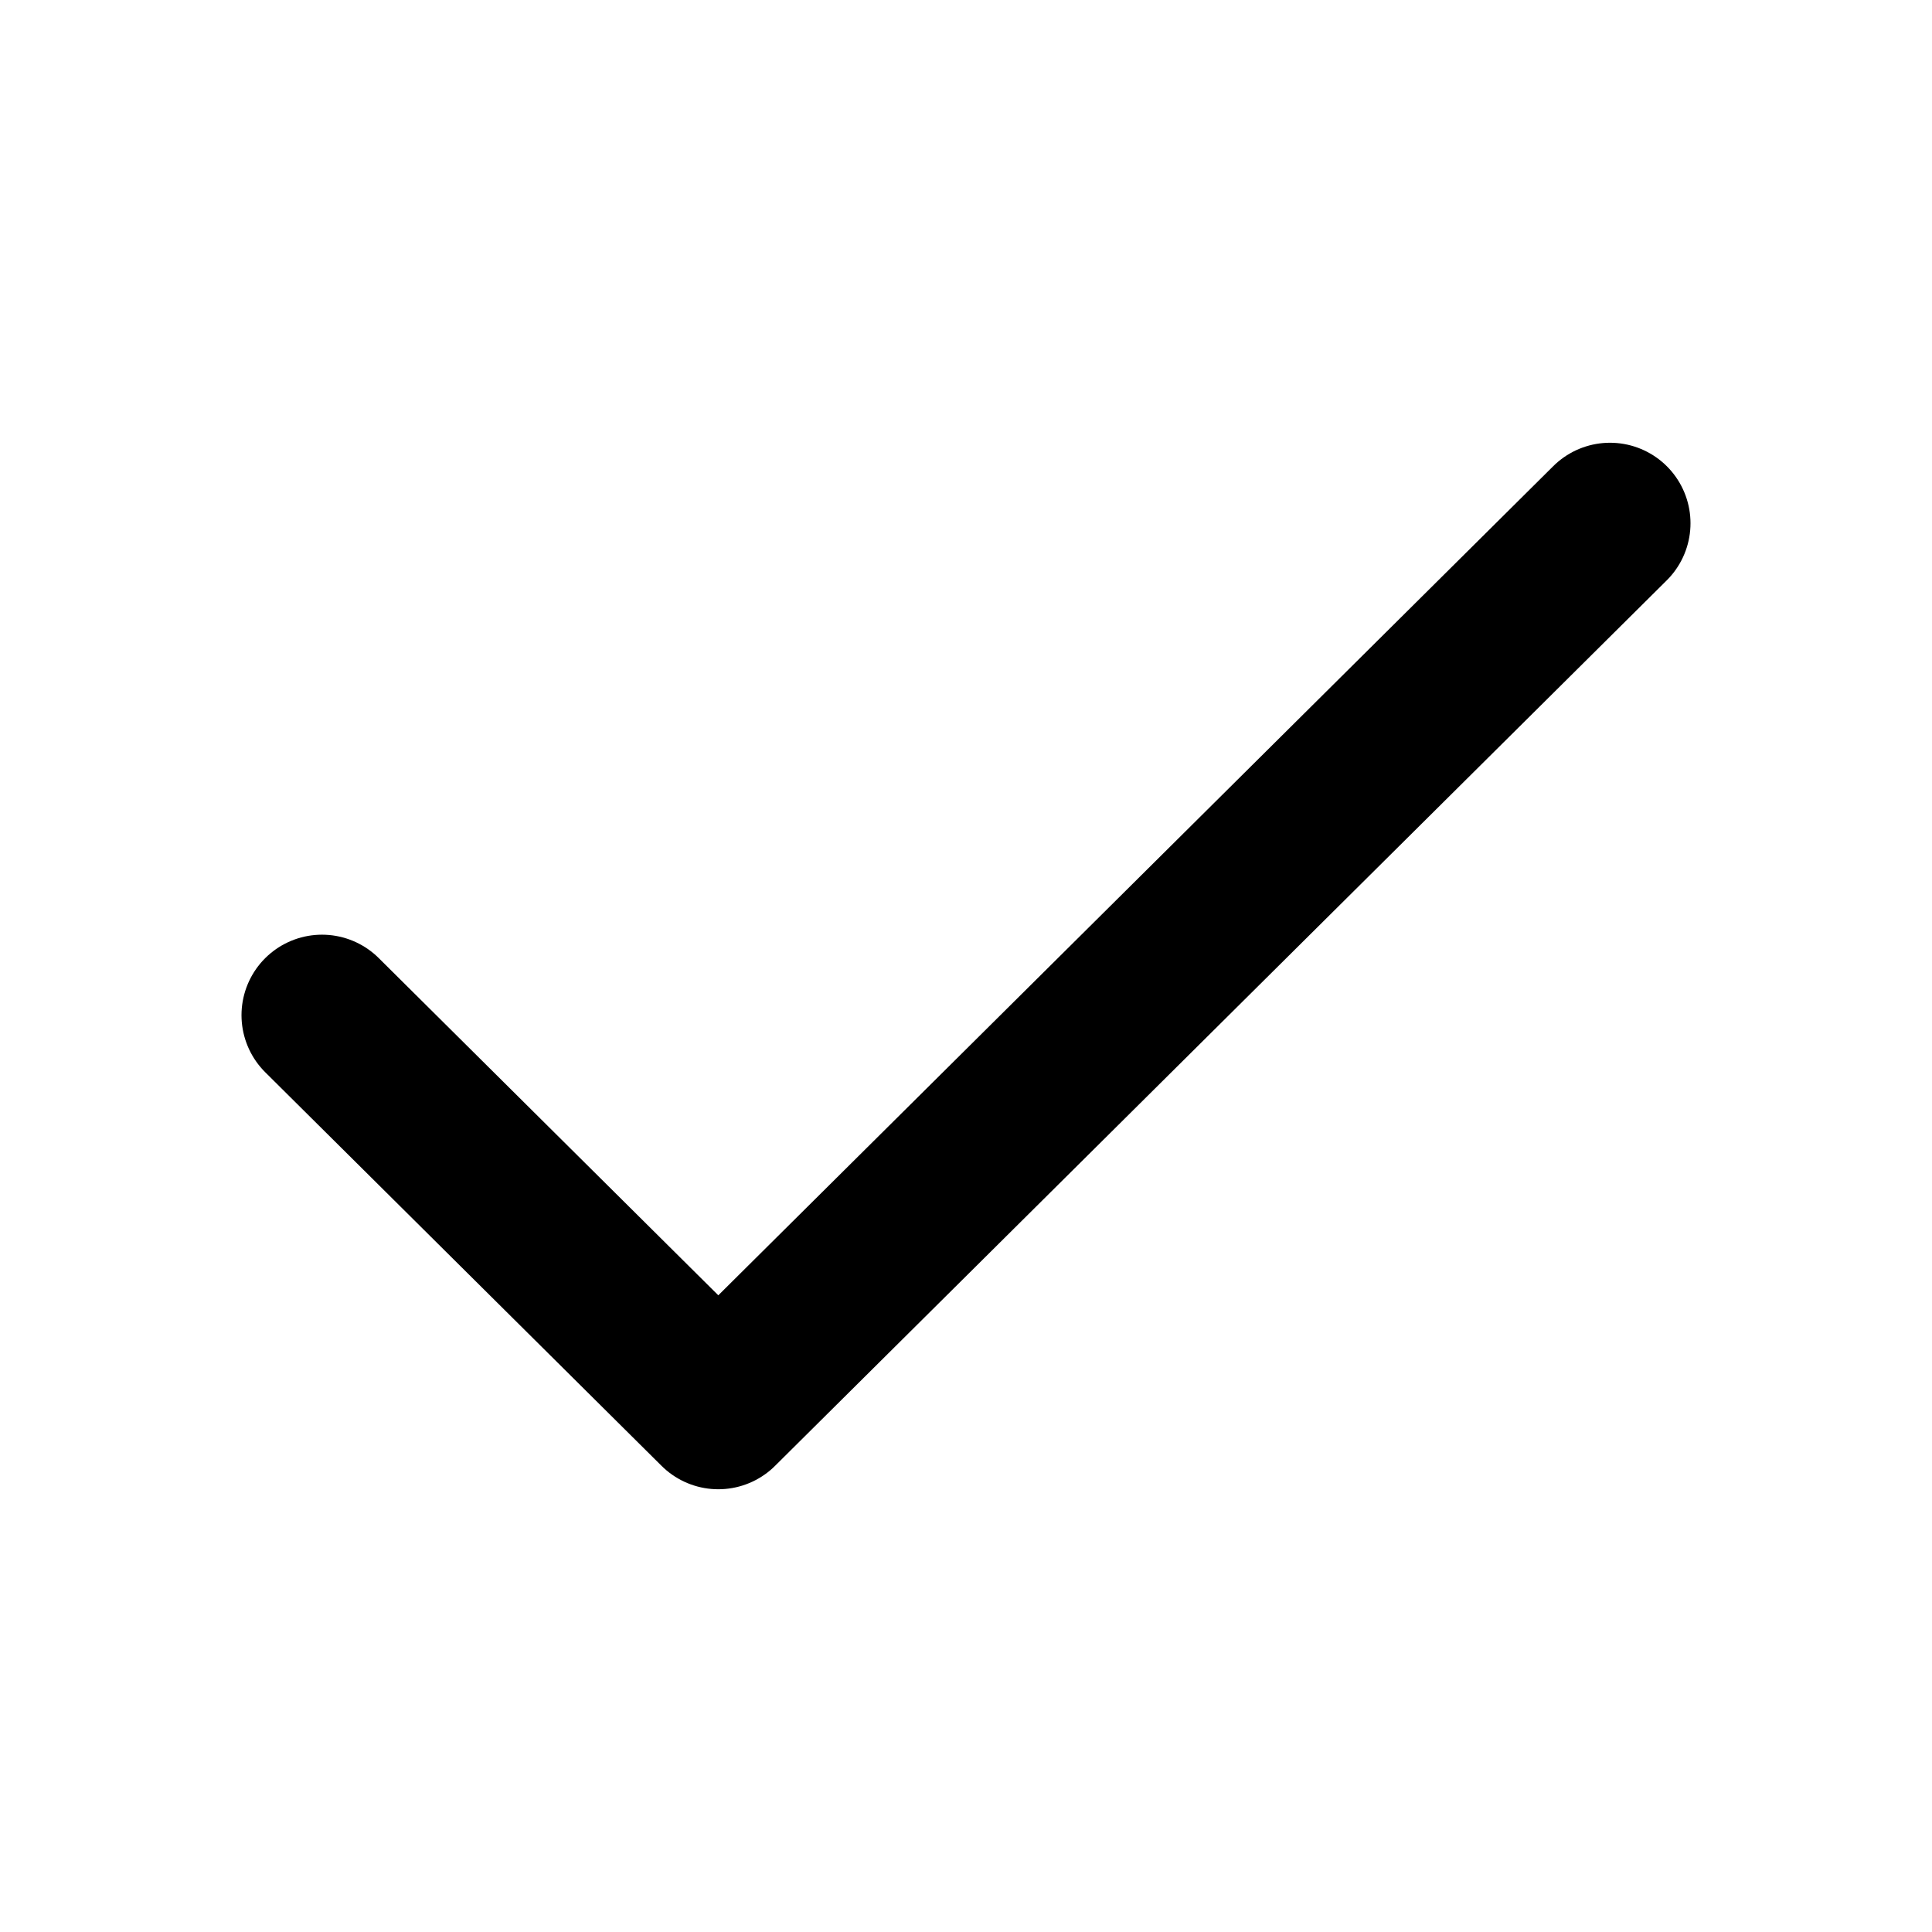
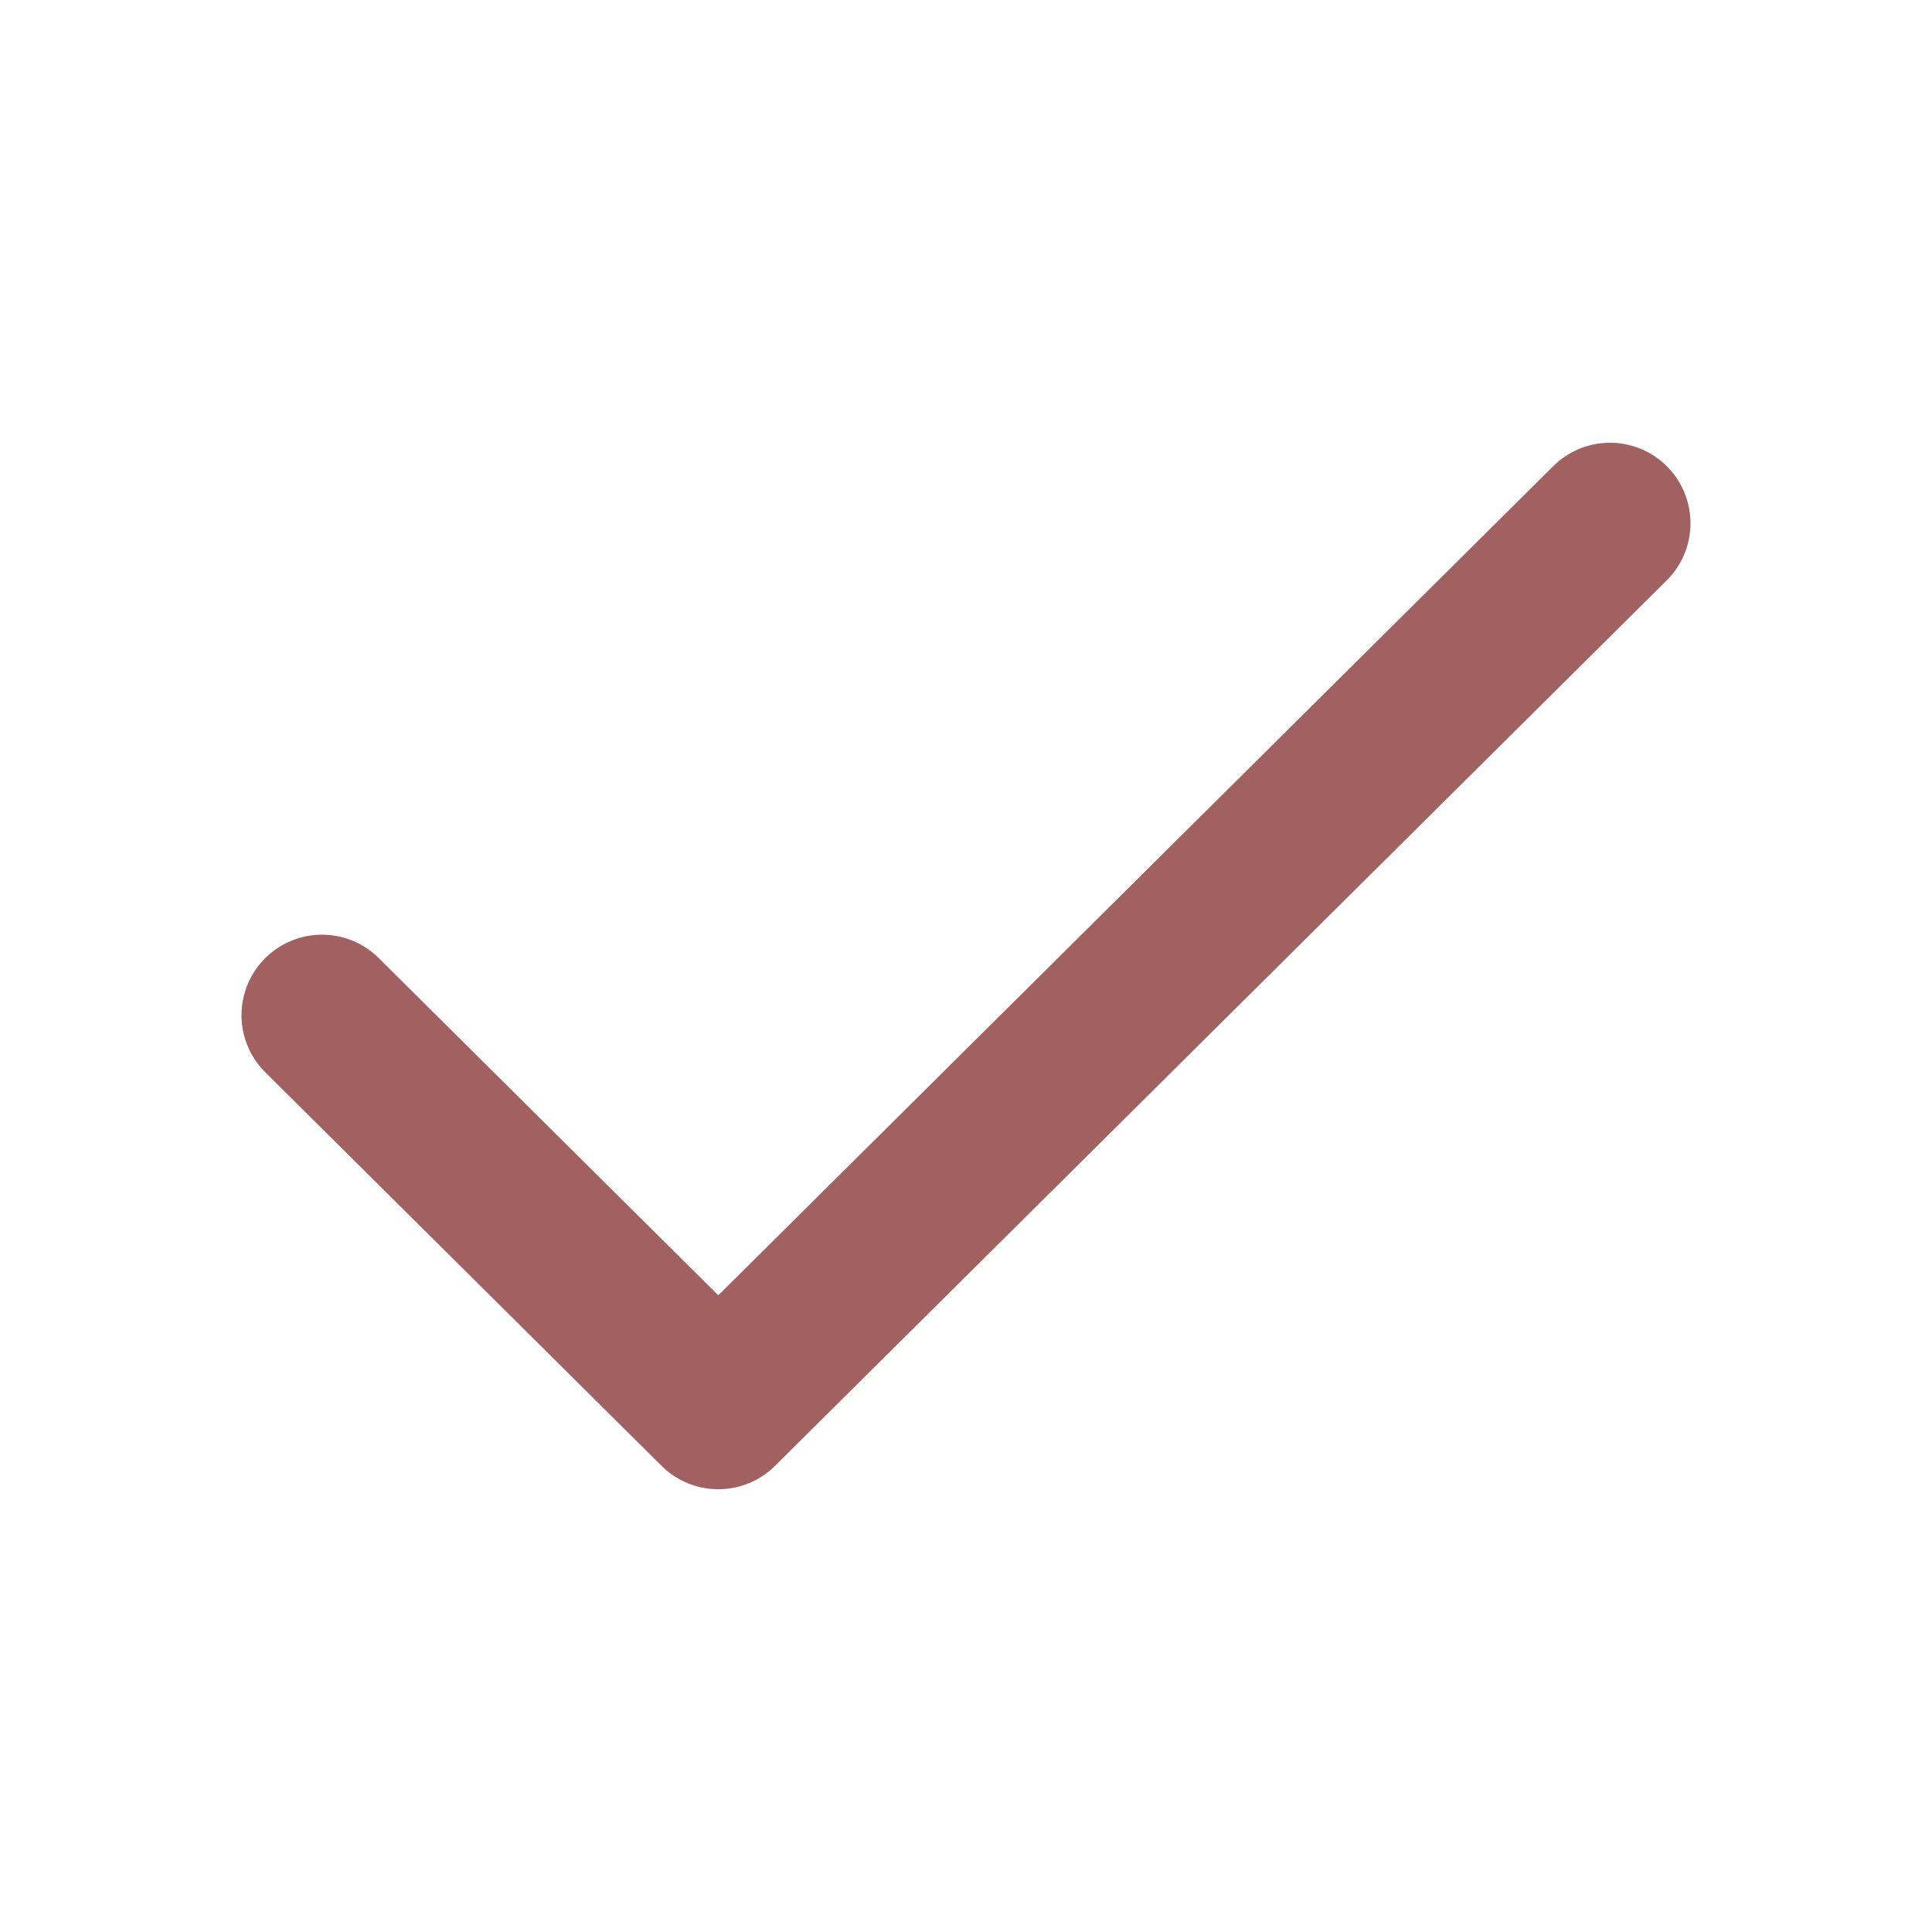
<svg xmlns="http://www.w3.org/2000/svg" width="800px" height="800px" viewBox="0 0 24 24" fill="none">
-   <path d="M4 12.611L8.923 17.5L20 6.5" stroke="#000000" stroke-width="2" stroke-linecap="round" stroke-linejoin="round" />
+   <g id="SVGRepo_bgCarrier" stroke-width="0" />
+   <g id="SVGRepo_tracerCarrier" stroke-linecap="round" stroke-linejoin="round" />
+   <g id="SVGRepo_iconCarrier">
+     <path d="M4 12.611L8.923 17.5L20 6.5" stroke="#A16161" stroke-width="2" stroke-linecap="round" stroke-linejoin="round" />
+   </g>
</svg>
